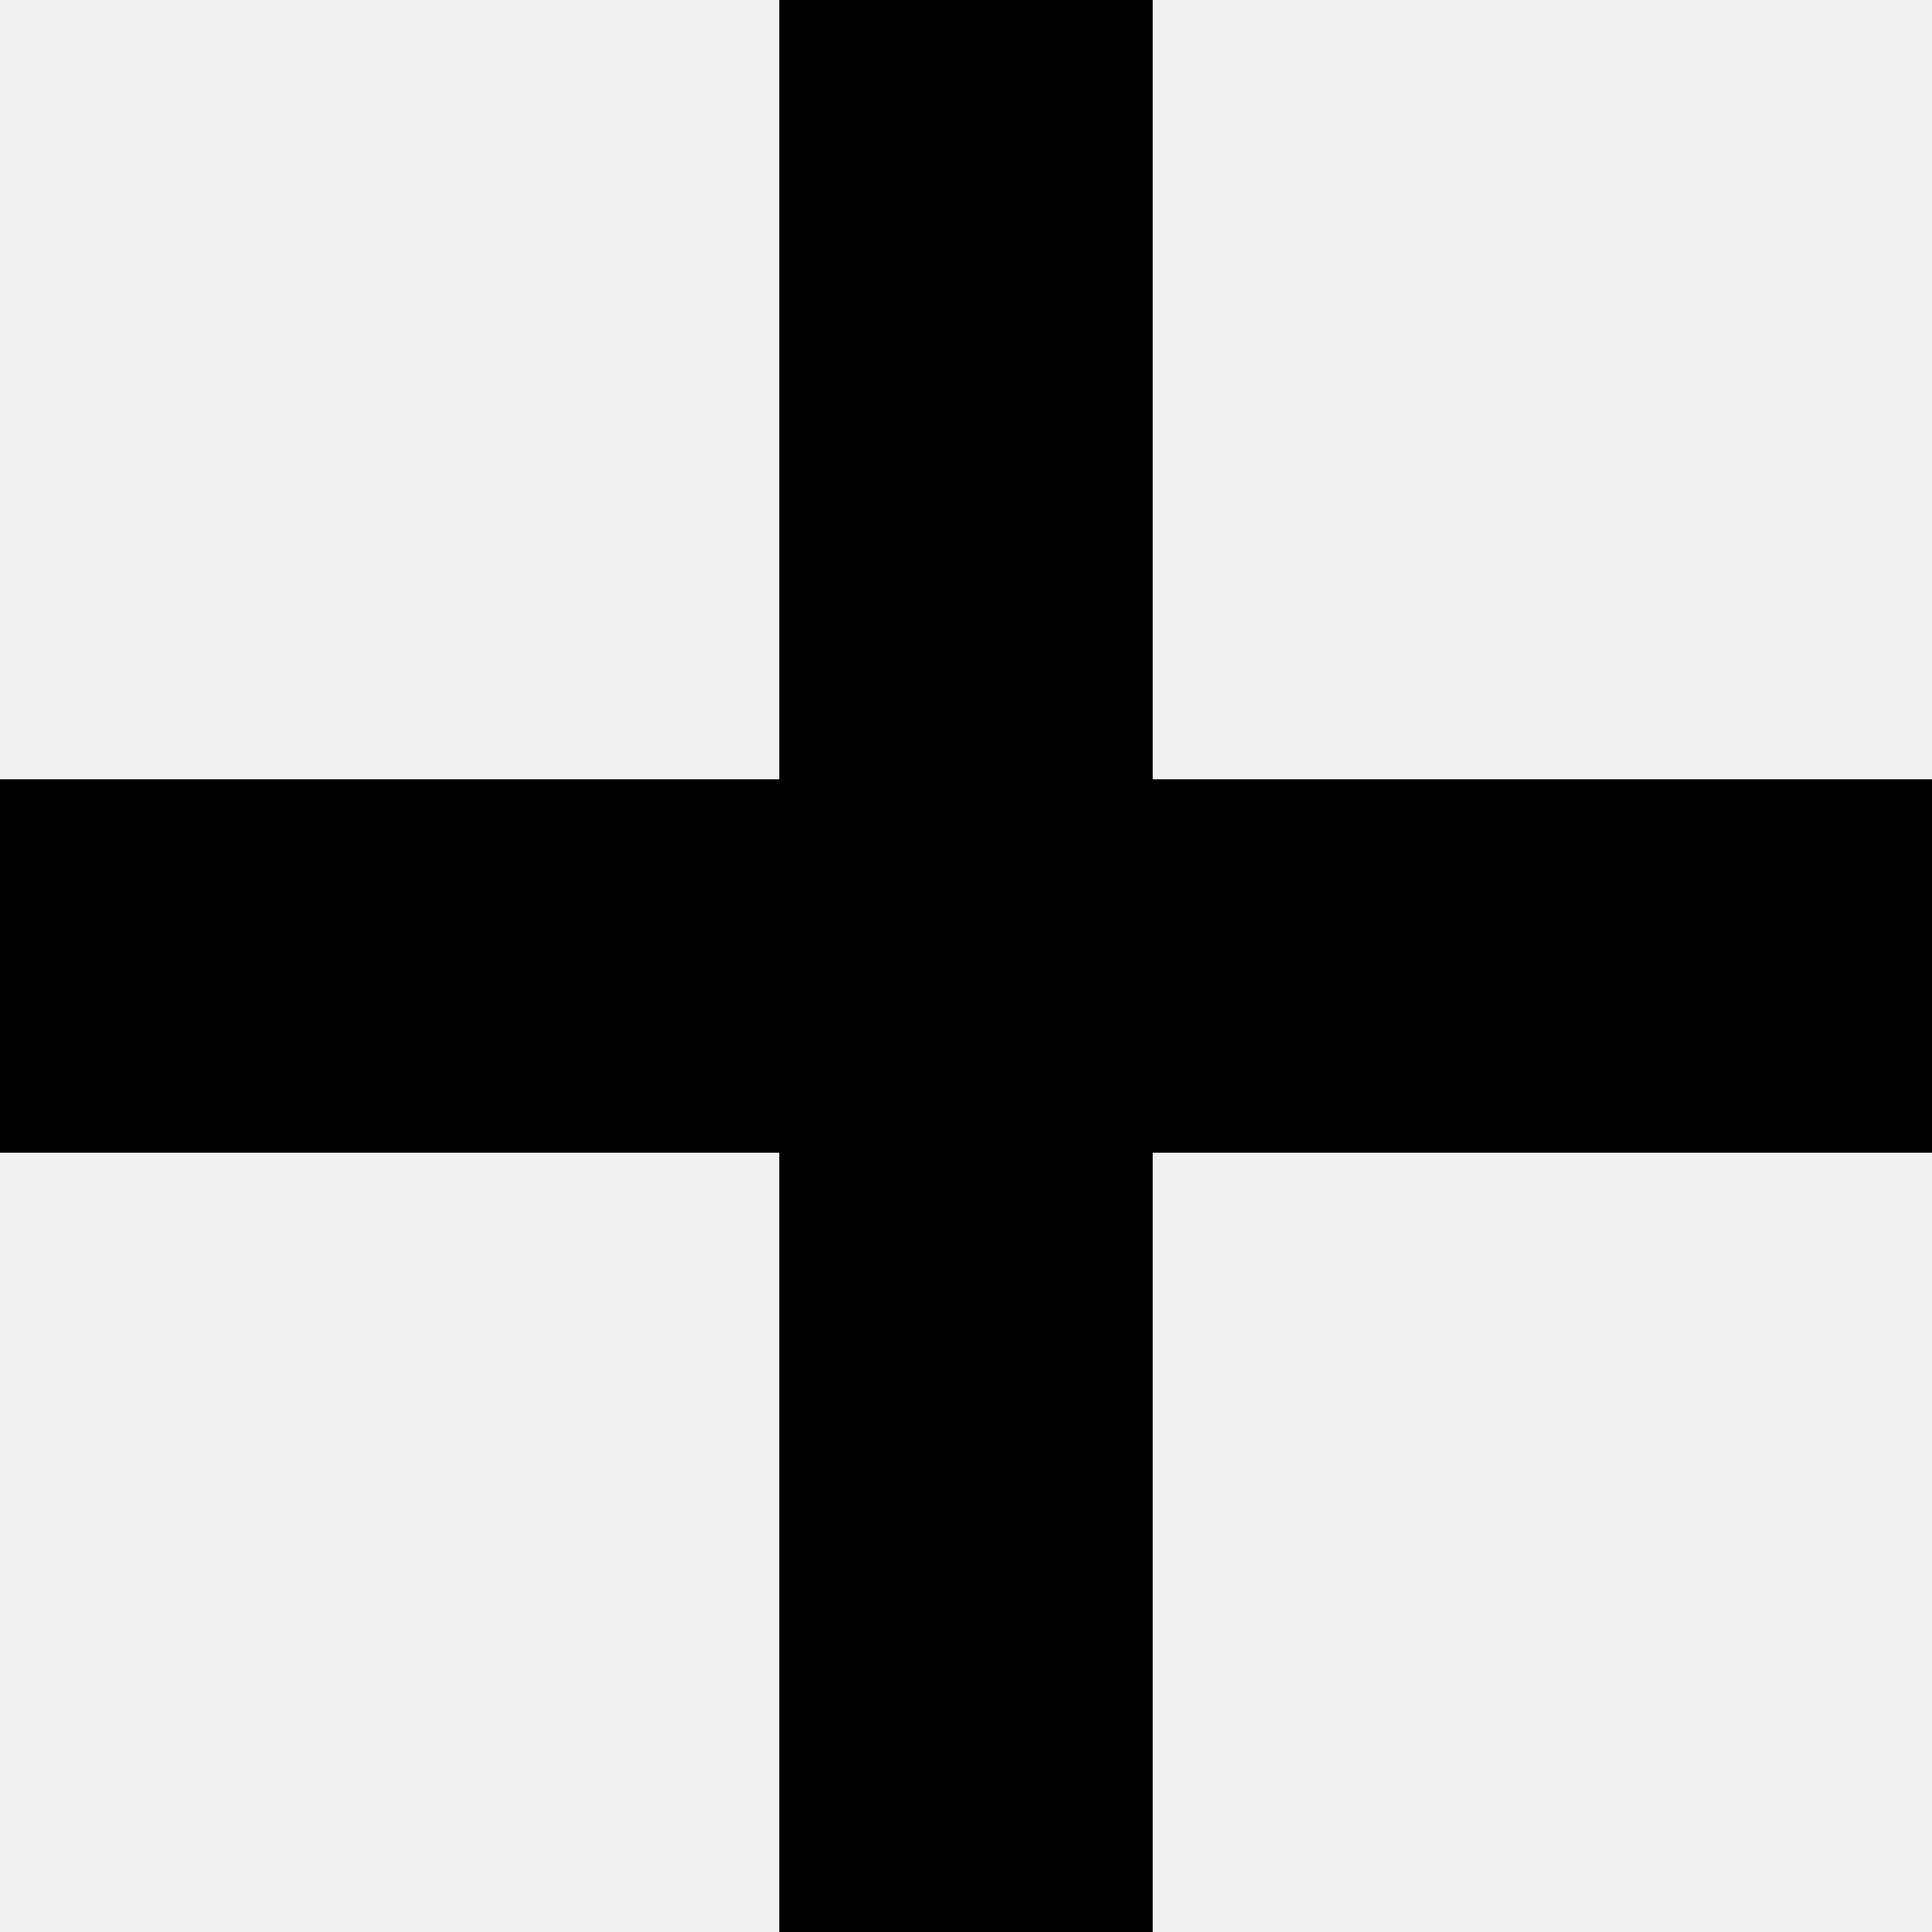
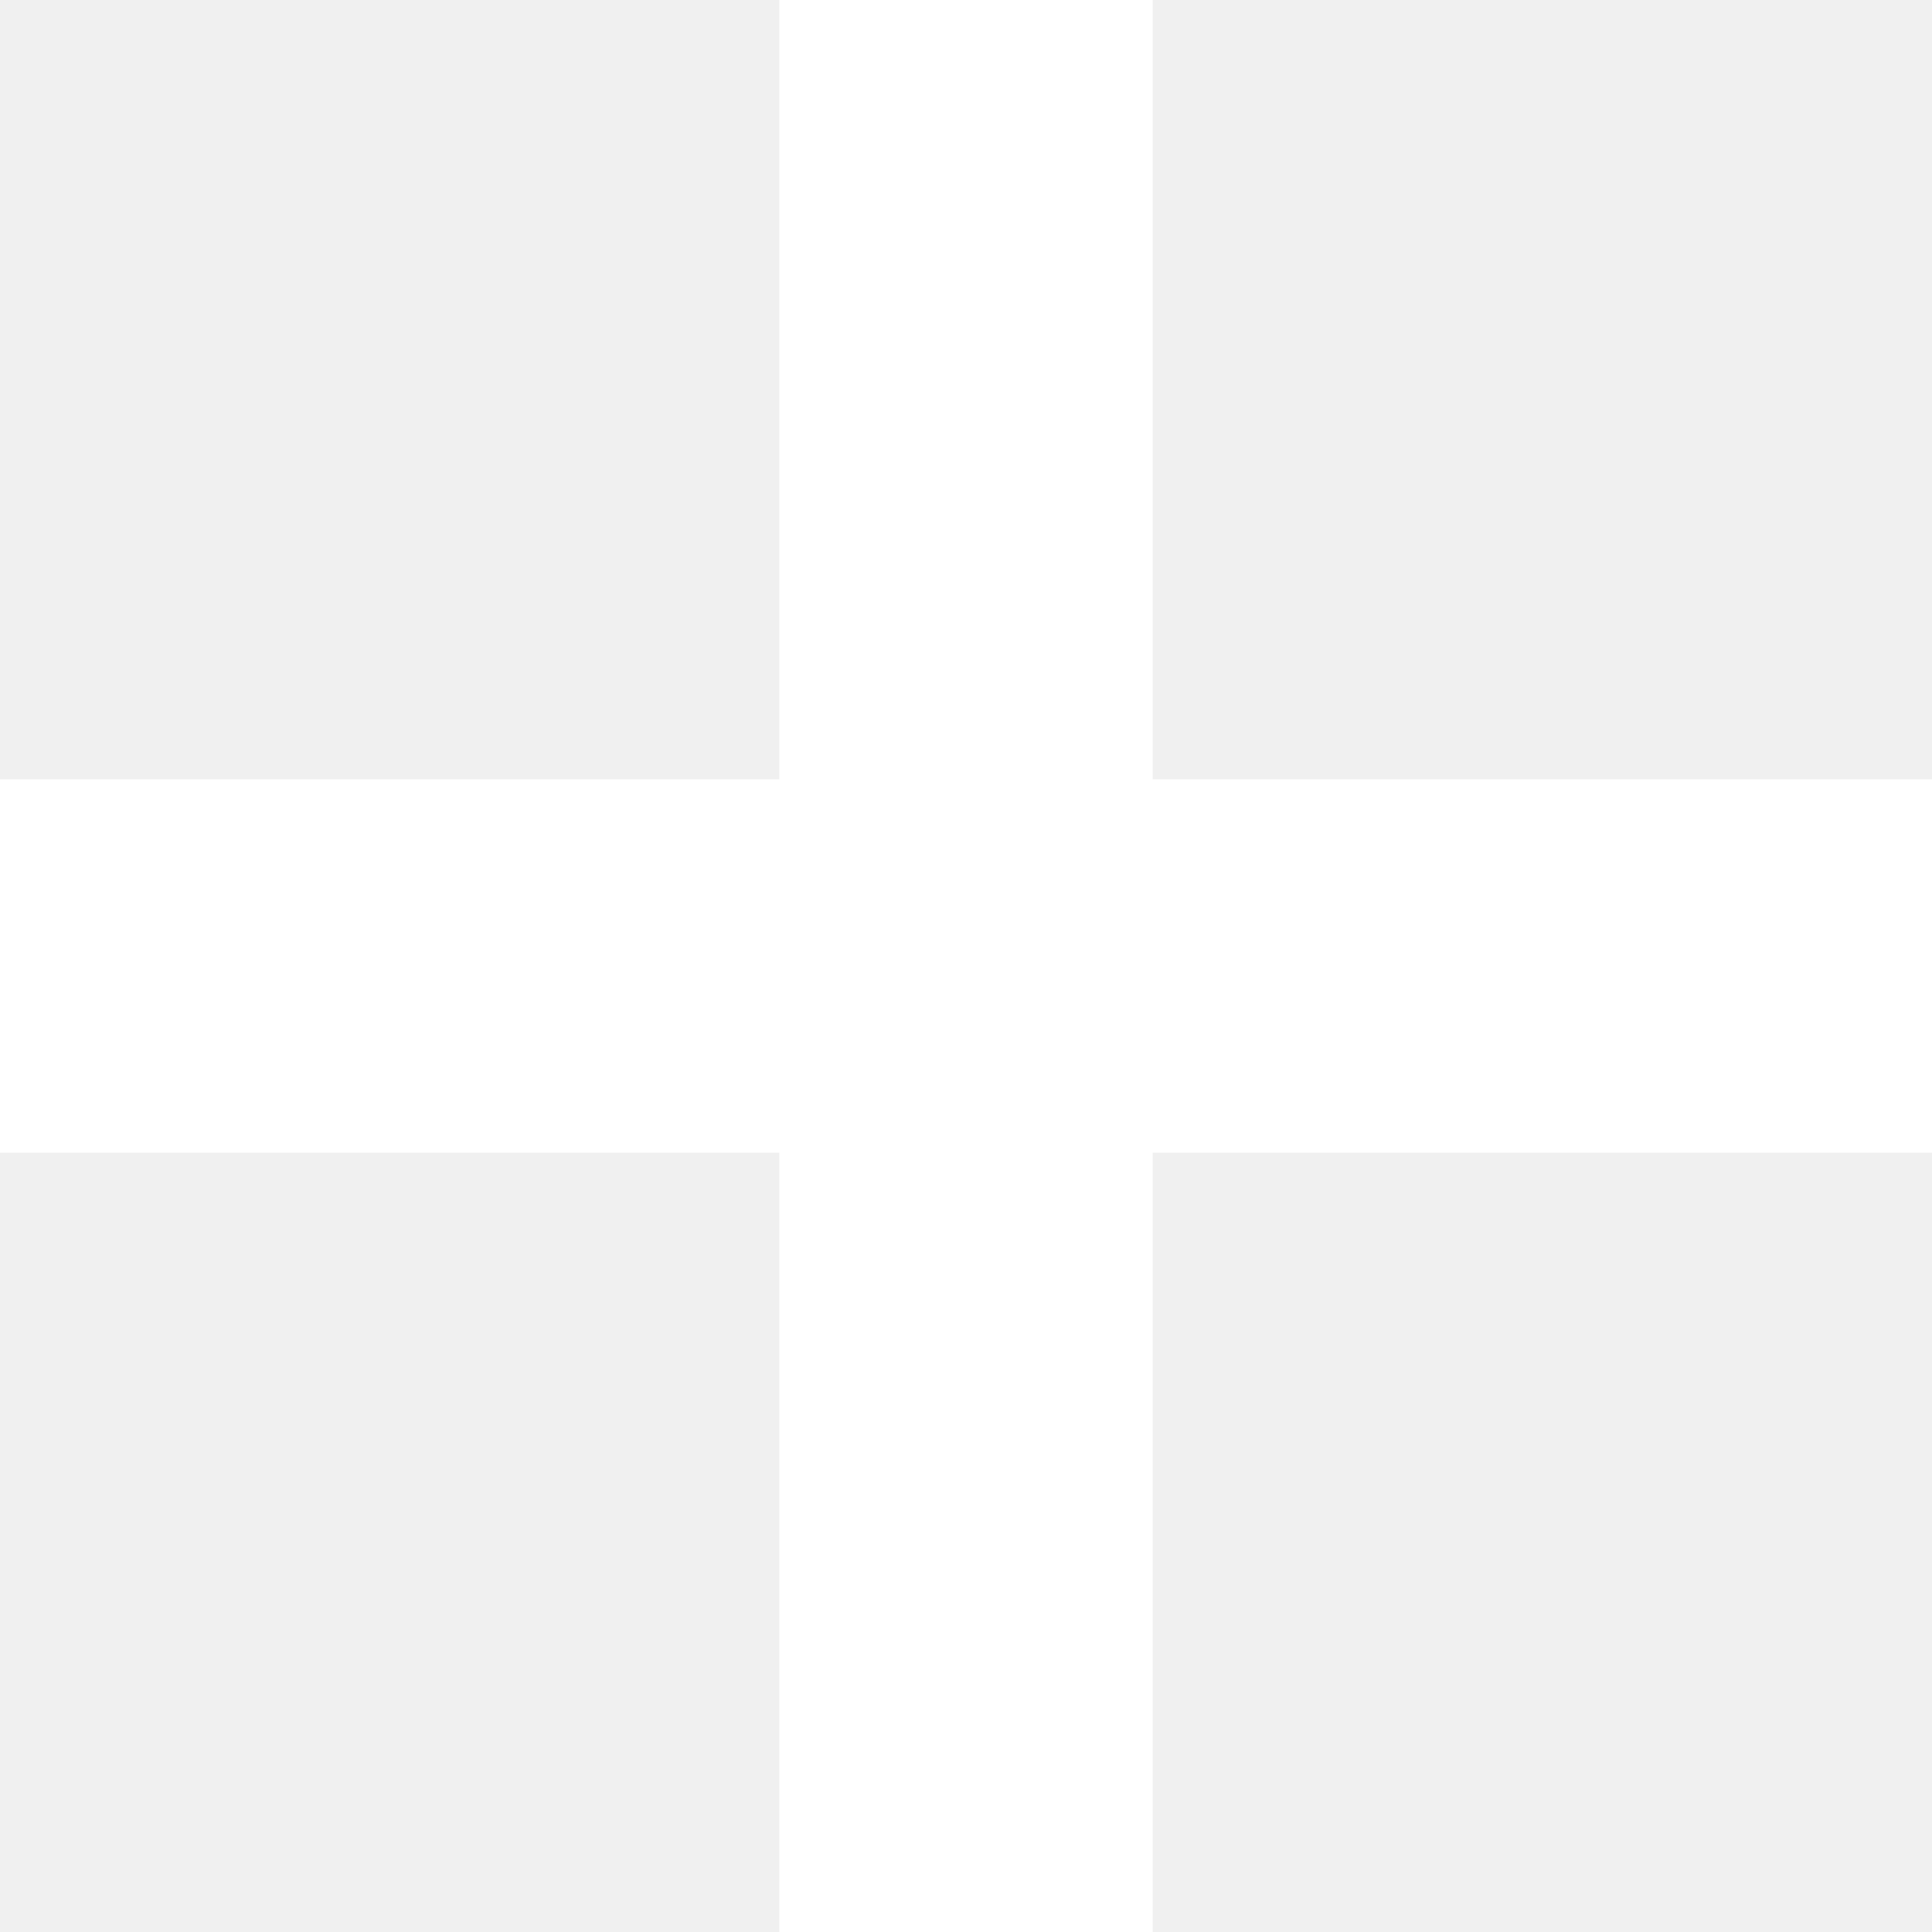
- <svg xmlns="http://www.w3.org/2000/svg" version="1.0" id="Layer_1" x="0px" y="0px" width="9.917px" height="9.917px" viewBox="0 0 9.917 9.917" enable-background="new 0 0 9.917 9.917" xml:space="preserve">
+ <svg xmlns="http://www.w3.org/2000/svg" fill="#fff" x="0px" y="0px" viewBox="0 0 9.917 9.917" xml:space="preserve">
  <polygon points="9.917,4 5.917,4 5.917,0 4,0 4,4 0,4 0,5.917 4,5.917 4,9.917 5.917,9.917 5.917,5.917 9.917,5.917 " />
</svg>
